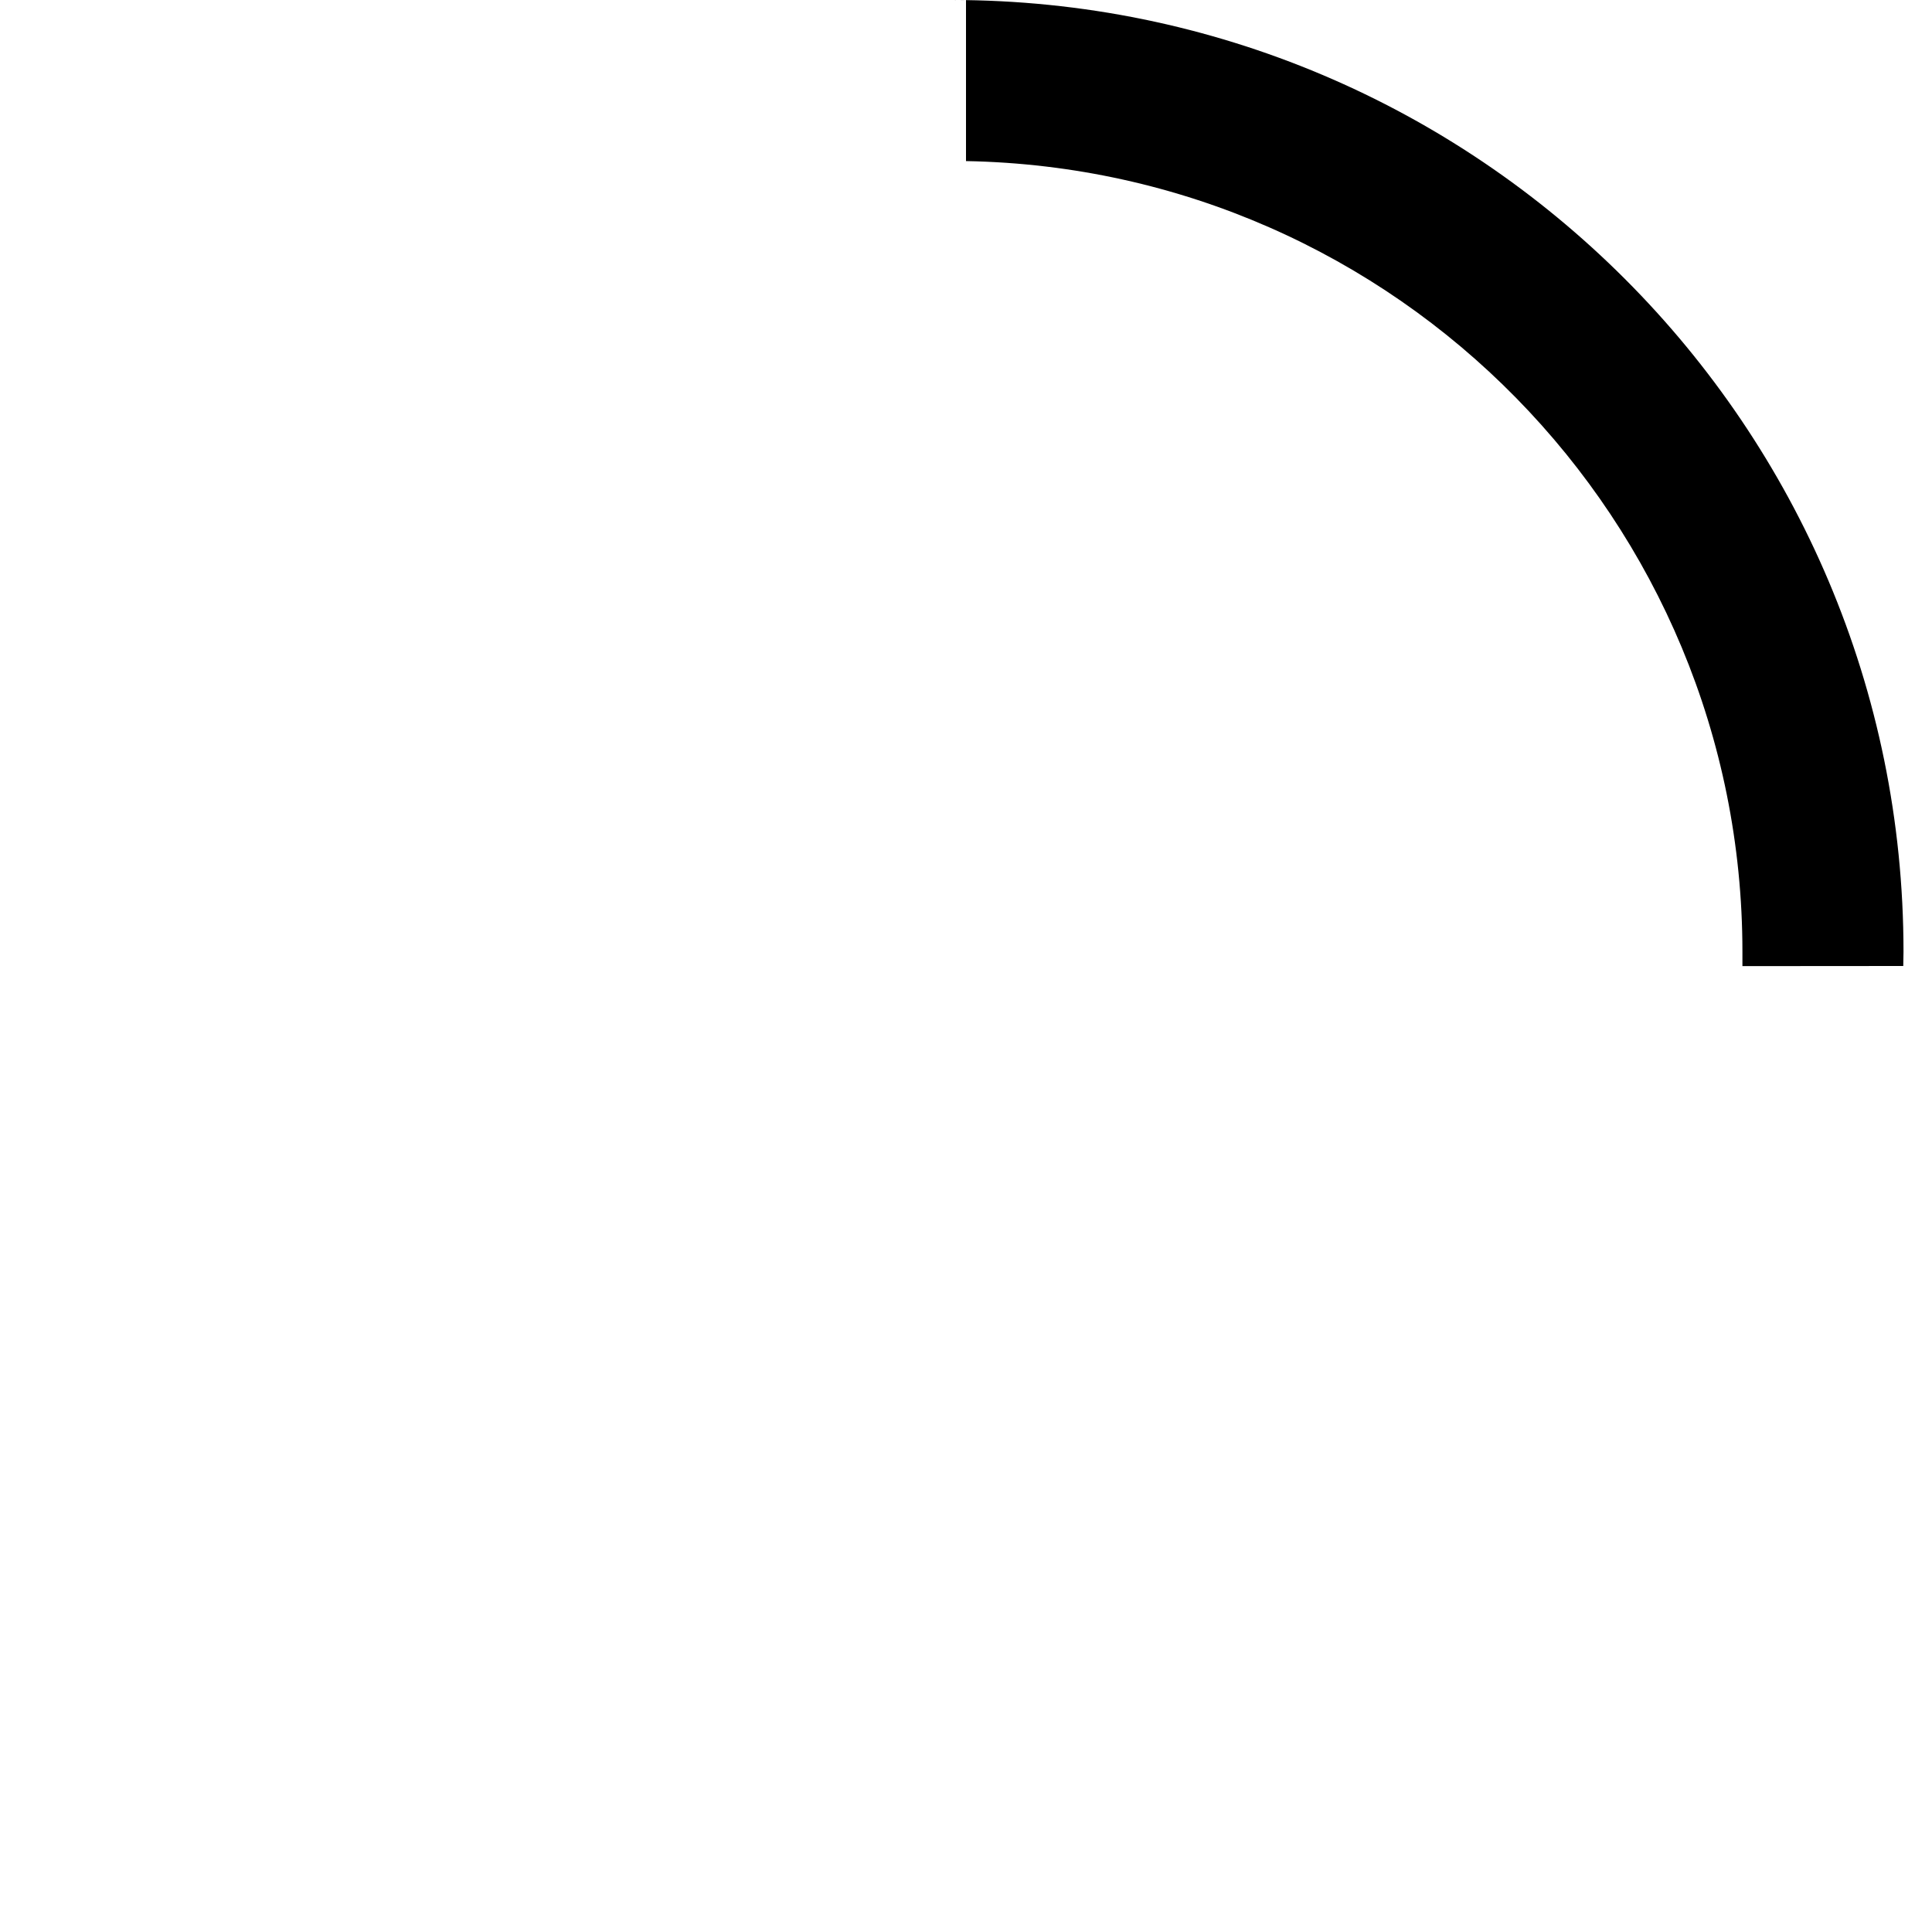
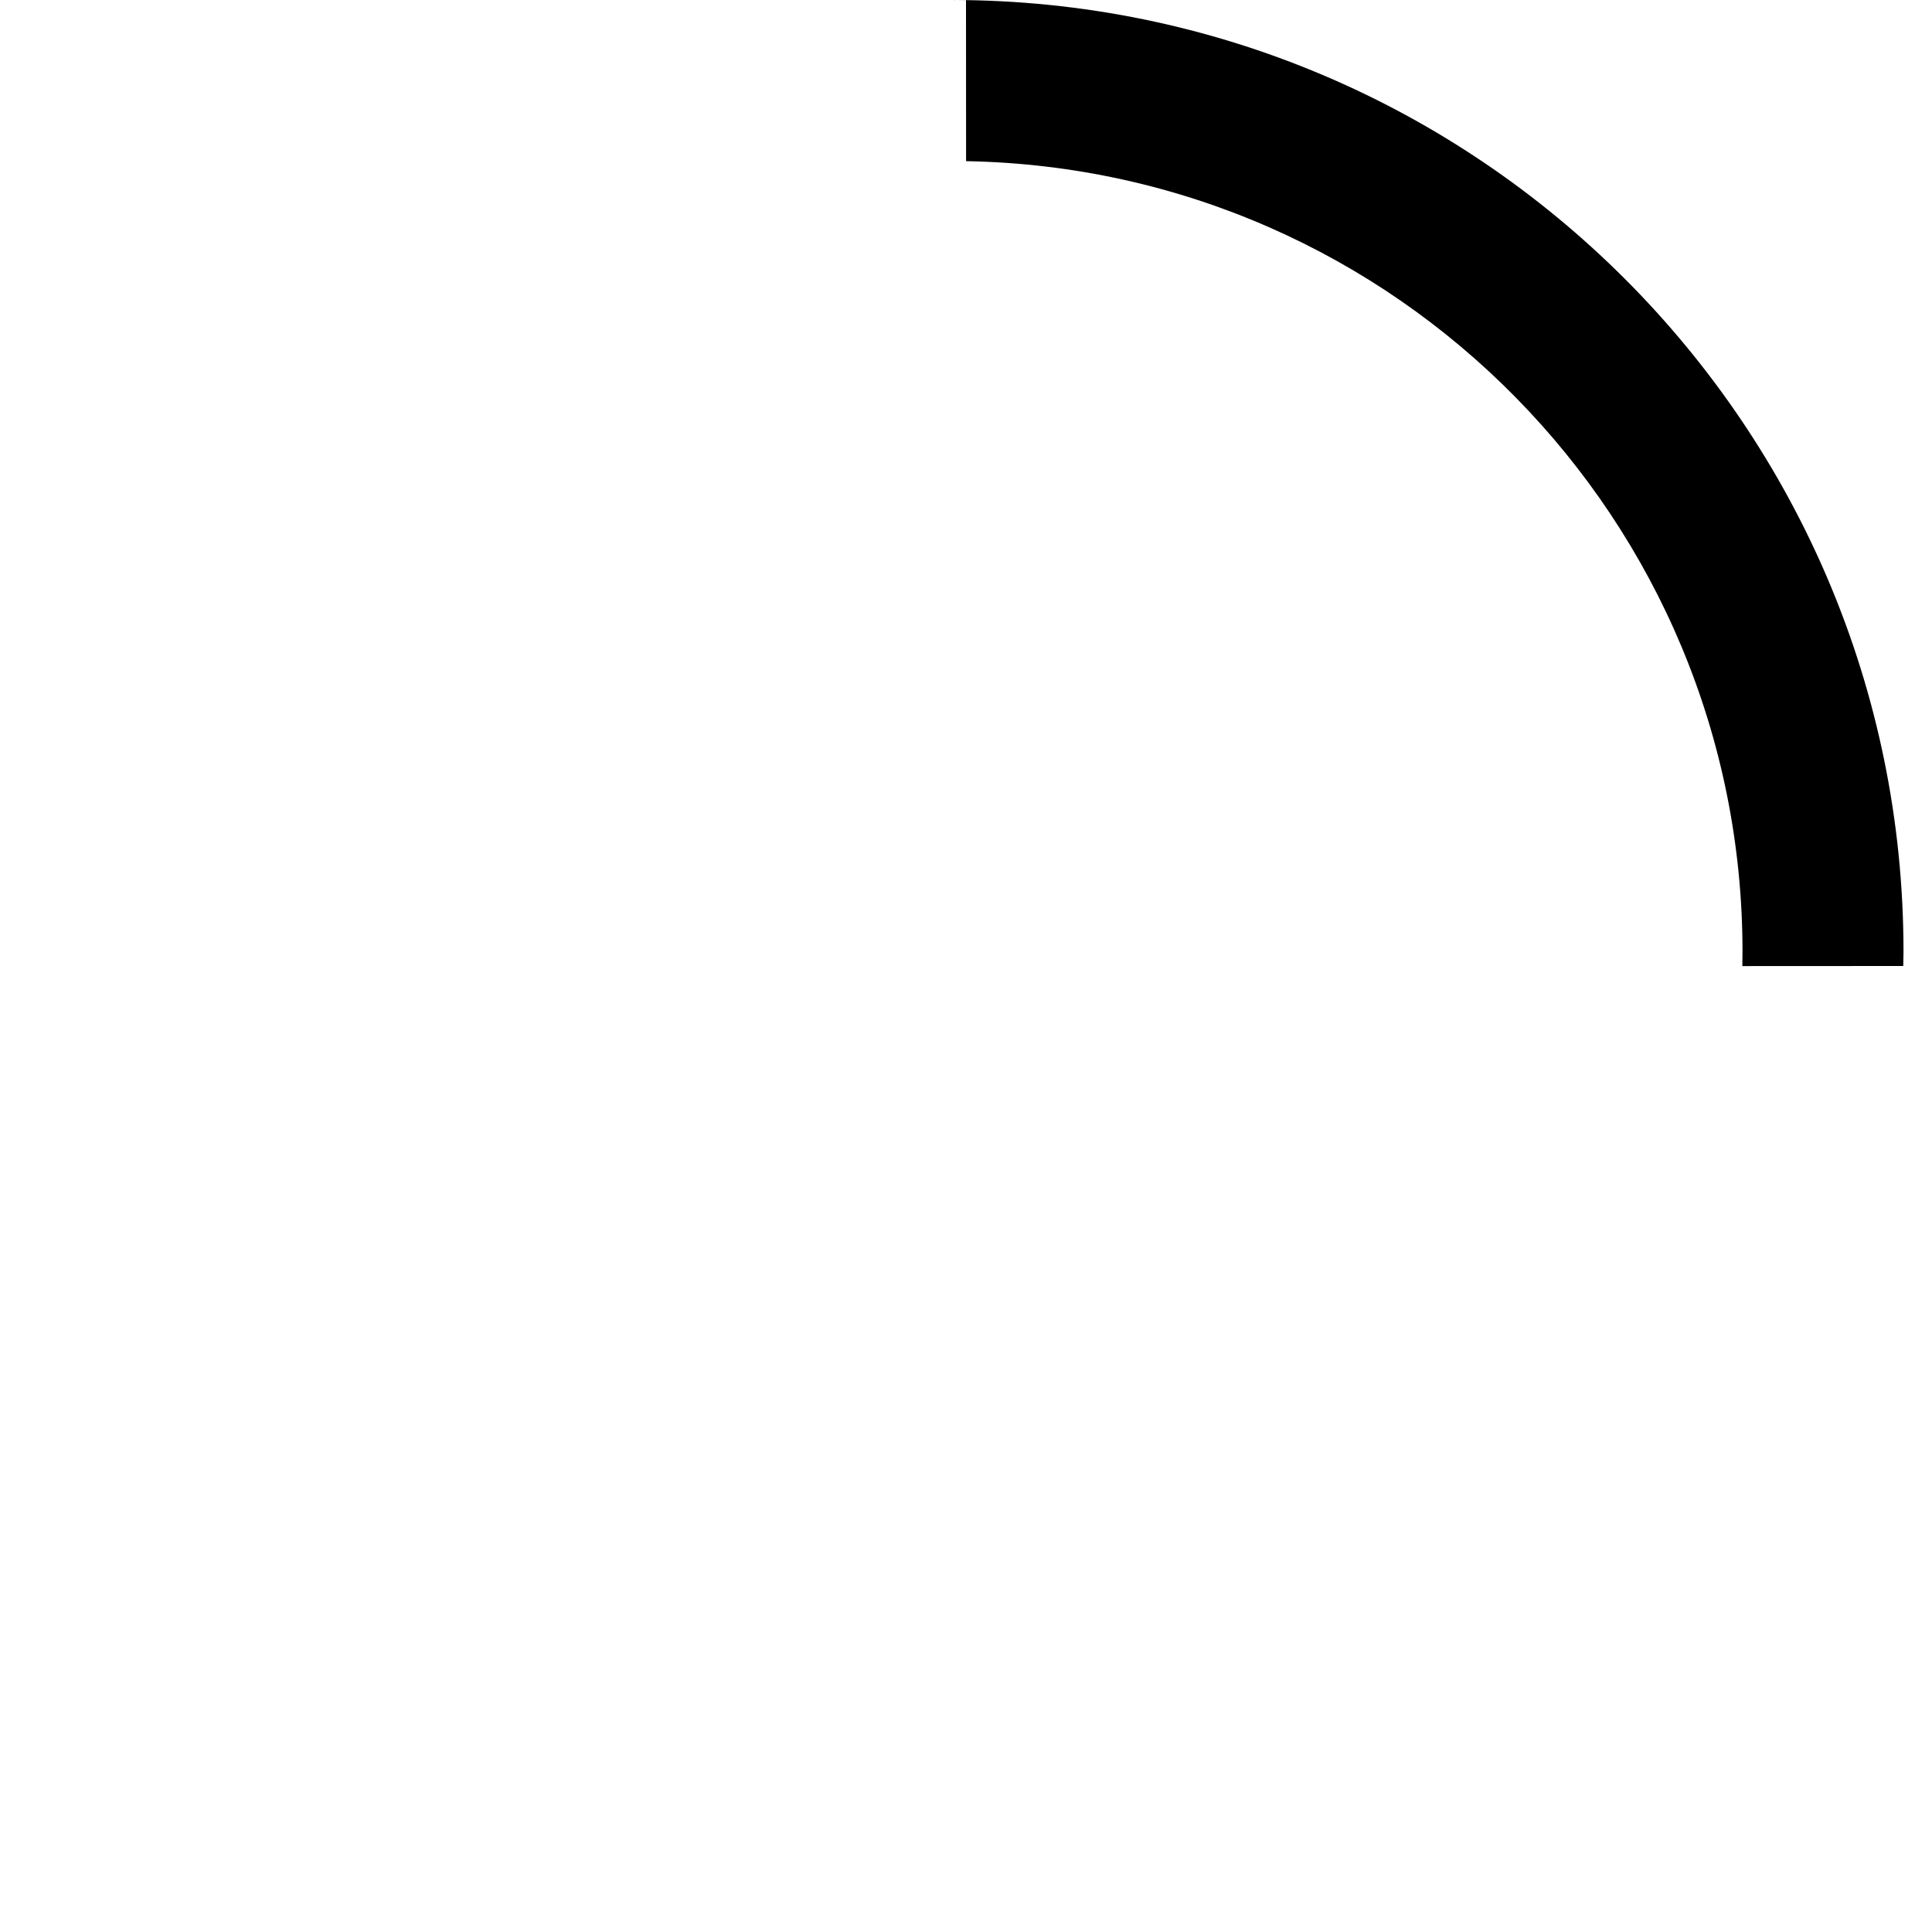
- <svg xmlns="http://www.w3.org/2000/svg" width="16" height="16" viewBox="0 0 16 16">
-   <path d="M7.999.001L7.882 0a7.882 7.882 0 017.882 7.882L15.762 8l-1.332.001v-.119A6.549 6.549 0 008 1.334V.001z" fill-rule="evenodd" />
+ <svg xmlns="http://www.w3.org/2000/svg" width="24" height="24" viewBox="0 0 24 24">
+   <path d="M11.823 0c6.53 0 11.823 5.293 11.823 11.823l-.003.177-1.999.001.002-.178c0-5.366-4.302-9.727-9.645-9.821l-.001-2L11.823 0z" fill-rule="evenodd" />
</svg>
